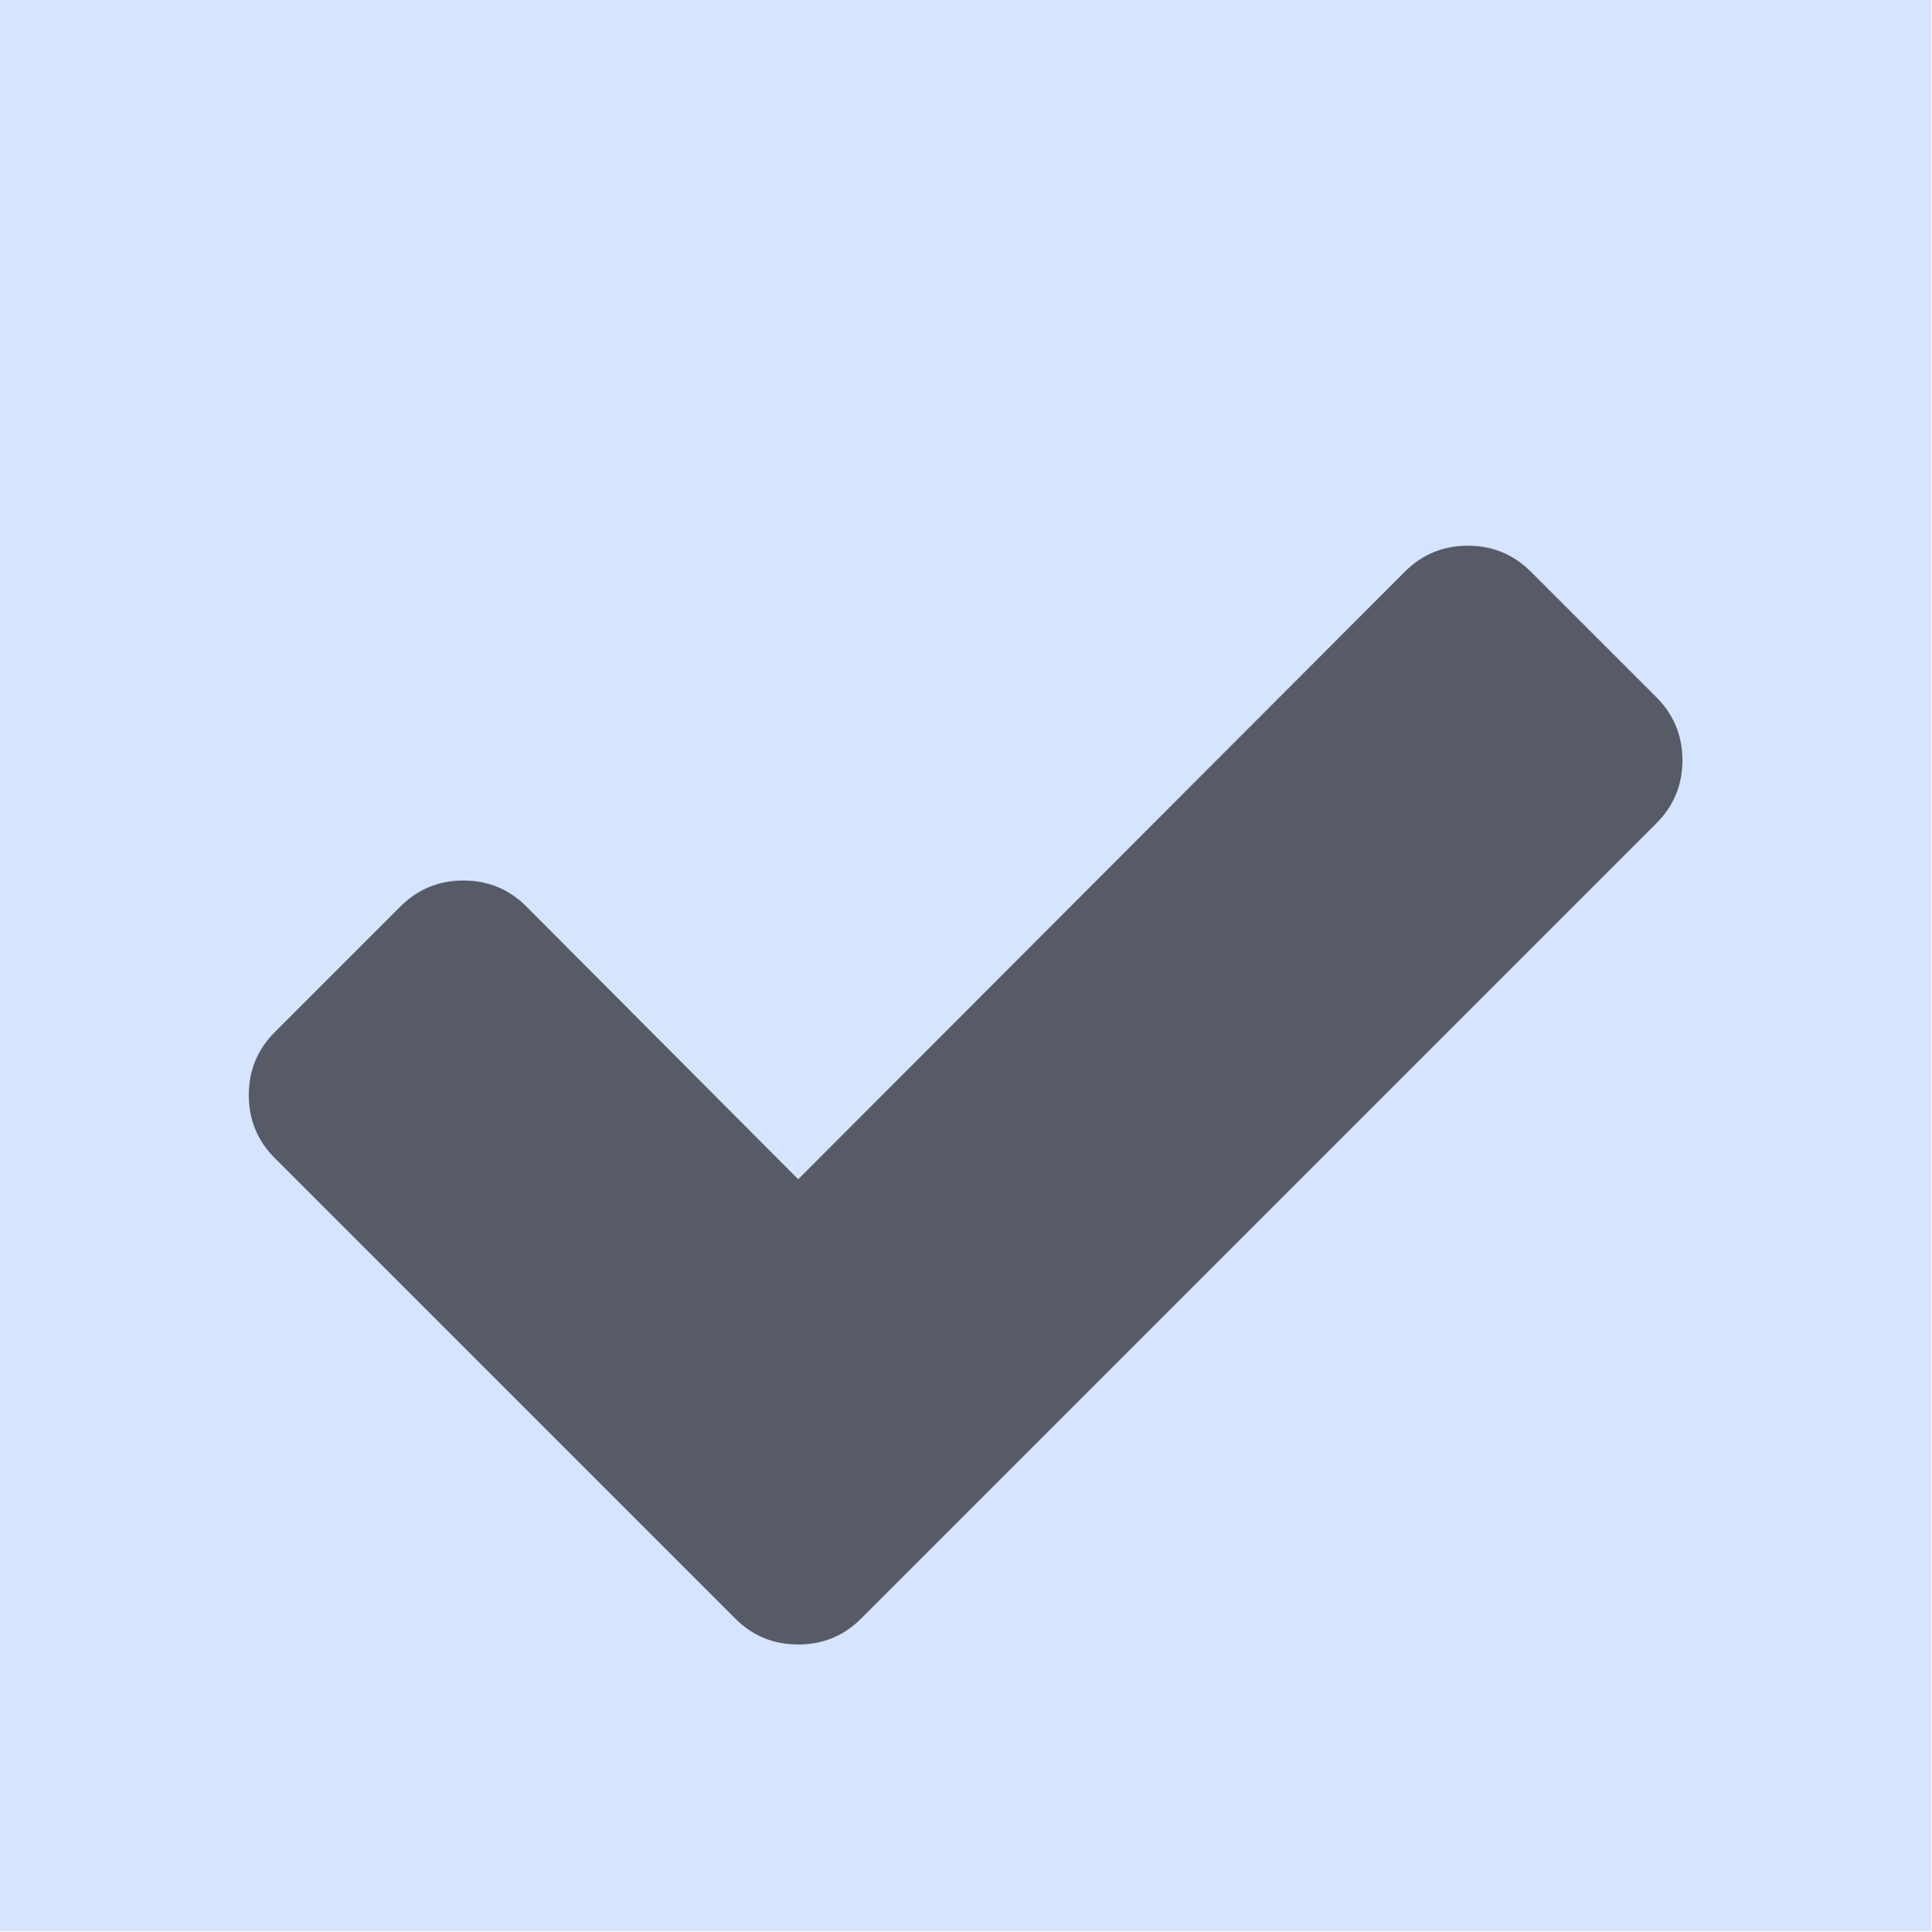
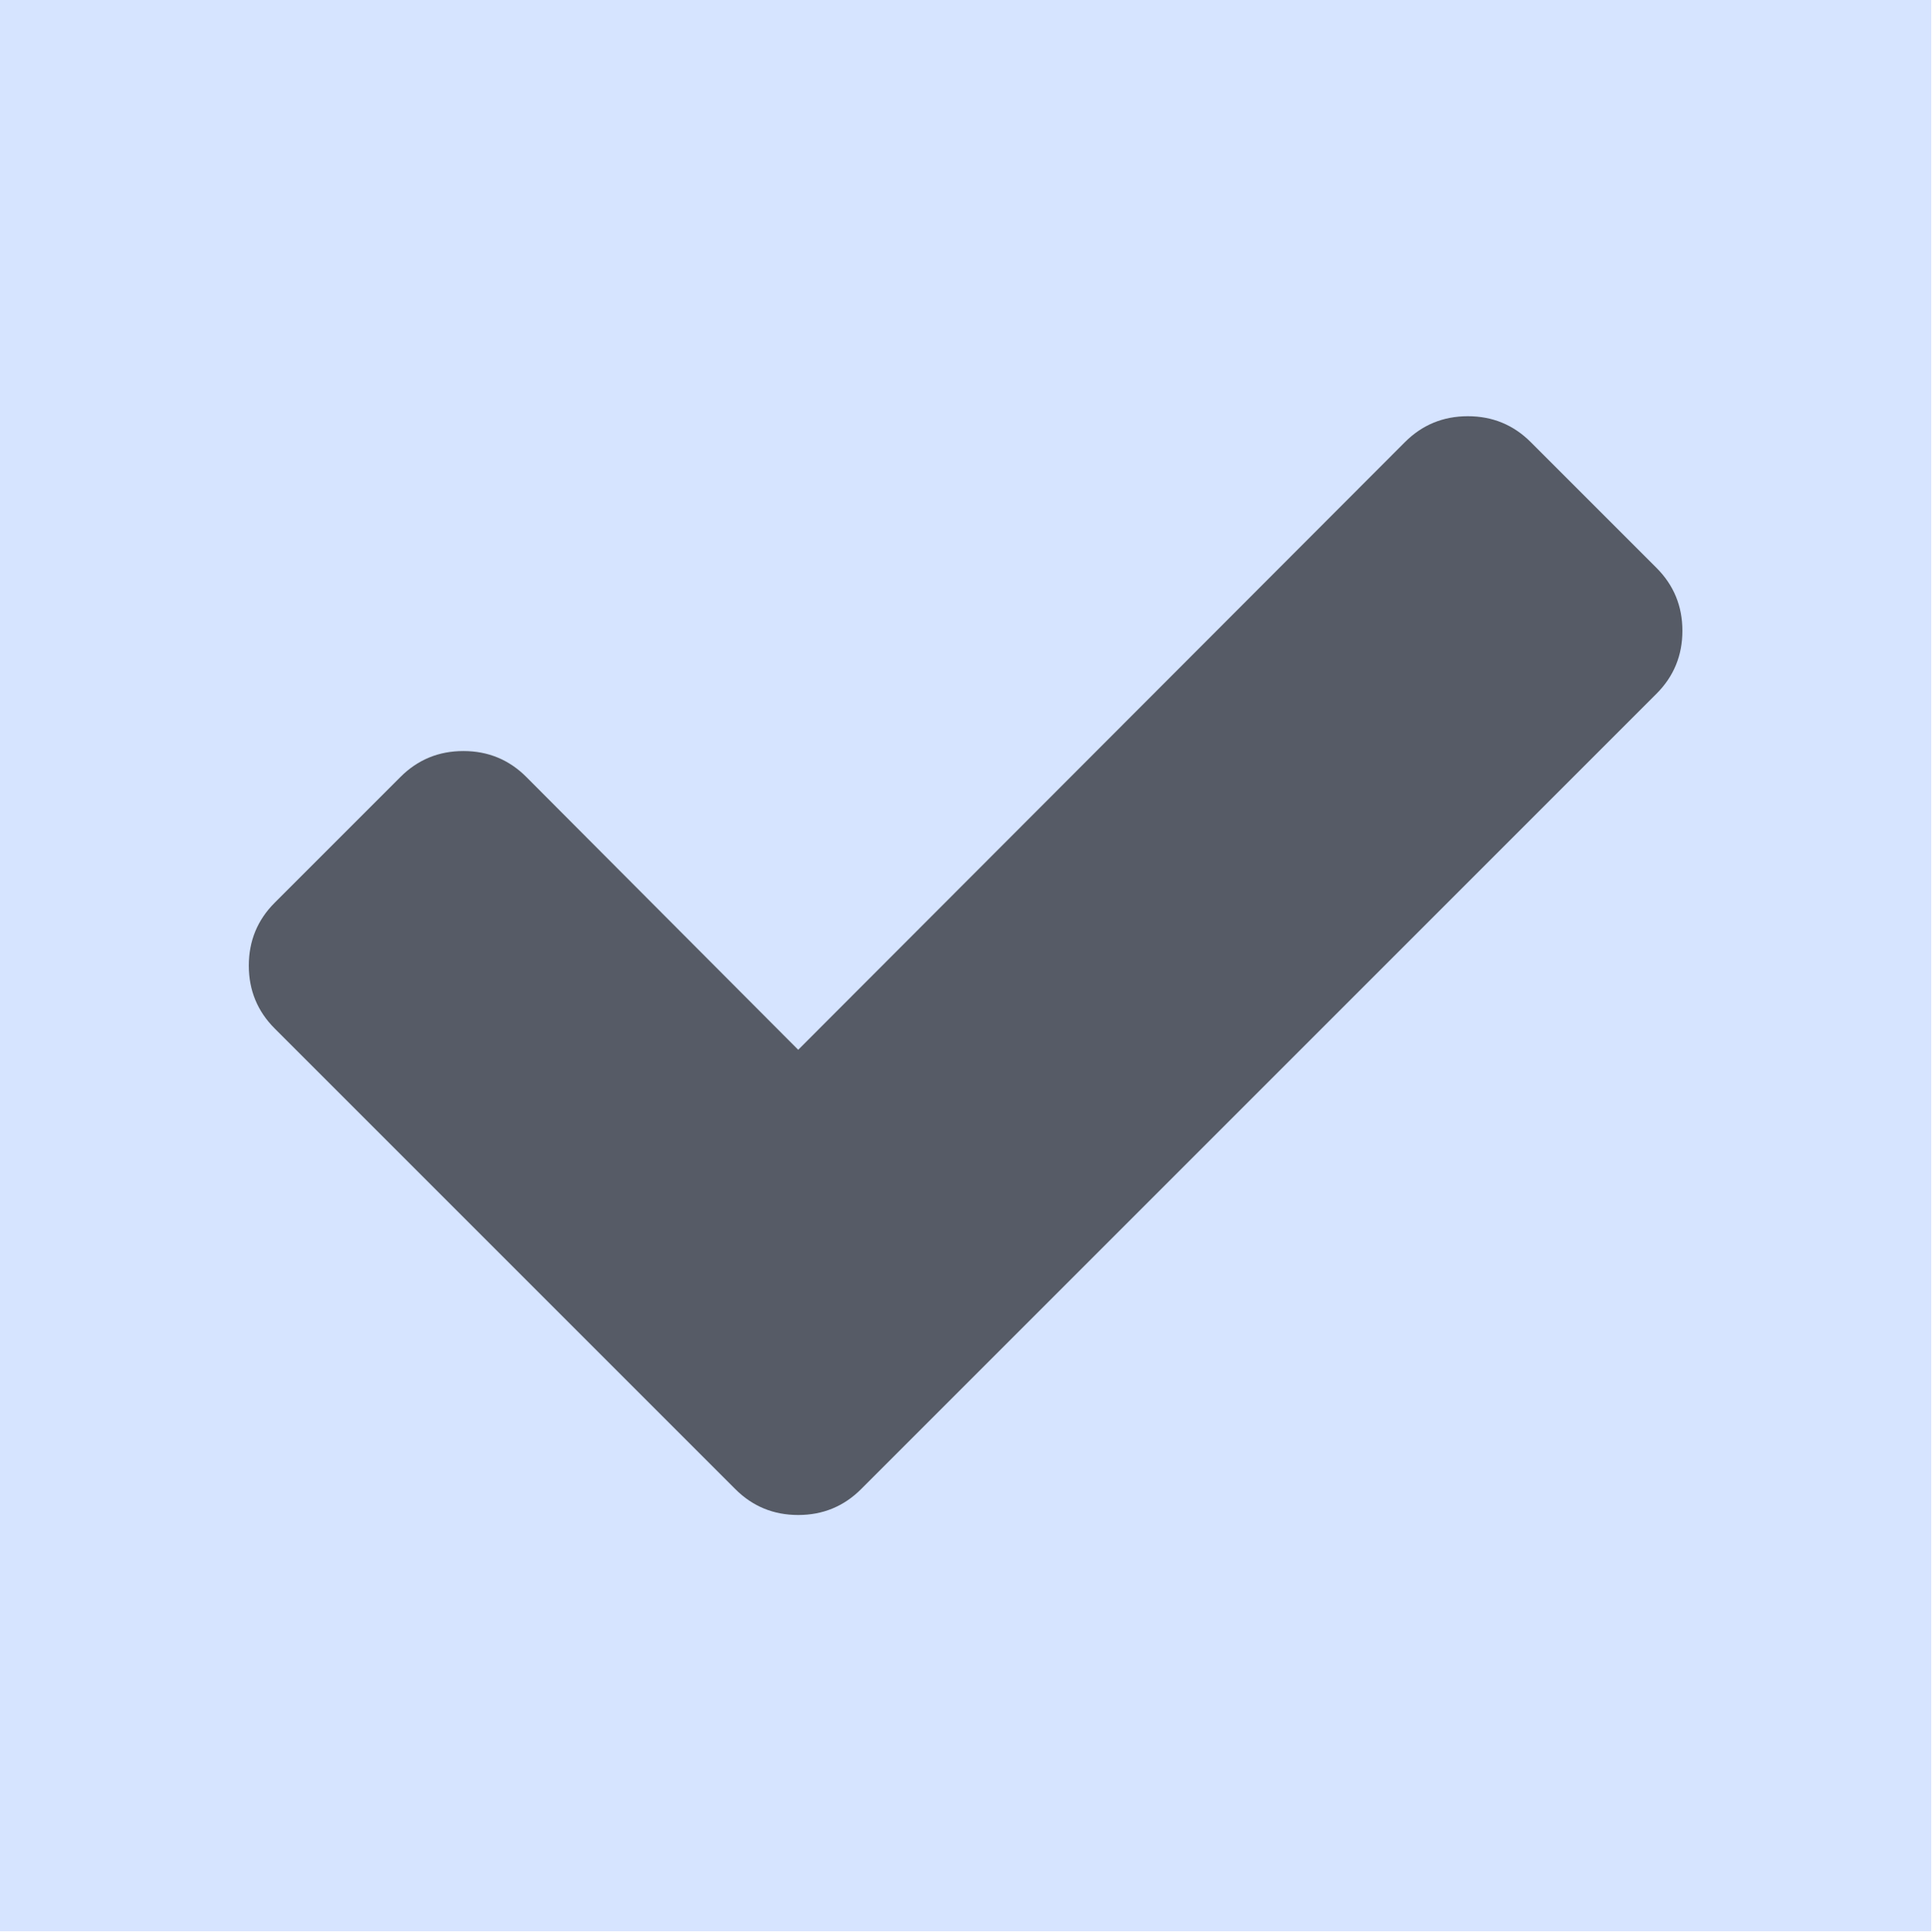
<svg xmlns="http://www.w3.org/2000/svg" viewBox="0 0 2088 2088">
  <rect fill="#d6e4ff" height="2088" width="2088" x="0" y="0" />
-   <path d="M 1819 822 C 1819 848.667 1809.667 871.333 1791 890 L 1067 1614 L 931 1750 C 912.333 1768.667 889.667 1778 863 1778 C 836.333 1778 813.667 1768.667 795 1750 L 659 1614 L 297 1252 C 278.333 1233.333 269 1210.667 269 1184 C 269 1157.333 278.333 1134.667 297 1116 L 433 980 C 451.667 961.333 474.333 952 501 952 C 527.667 952 550.333 961.333 569 980 L 863 1275 L 1519 618 C 1537.667 599.333 1560.333 590 1587 590 C 1613.667 590 1636.333 599.333 1655 618 L 1791 754 C 1809.667 772.667 1819 795.333 1819 822 Z" fill="#000000" fill-opacity="0.6" />
+   <path d="M 1819 682 C 1819 708.667 1809.667 731.333 1791 750 L 1067 1474 L 931 1610 C 912.333 1628.667 889.667 1638 863 1638 C 836.333 1638 813.667 1628.667 795 1610 L 659 1474 L 297 1112 C 278.333 1093.333 269 1070.667 269 1044 C 269 1017.333 278.333 994.667 297 976 L 433 840 C 451.667 821.333 474.333 812 501 812 C 527.667 812 550.333 821.333 569 840 L 863 1135 L 1519 478 C 1537.667 459.333 1560.333 450 1587 450 C 1613.667 450 1636.333 459.333 1655 478 L 1791 614 C 1809.667 632.667 1819 655.333 1819 682 Z" fill="#000000" fill-opacity="0.6" />
</svg>
